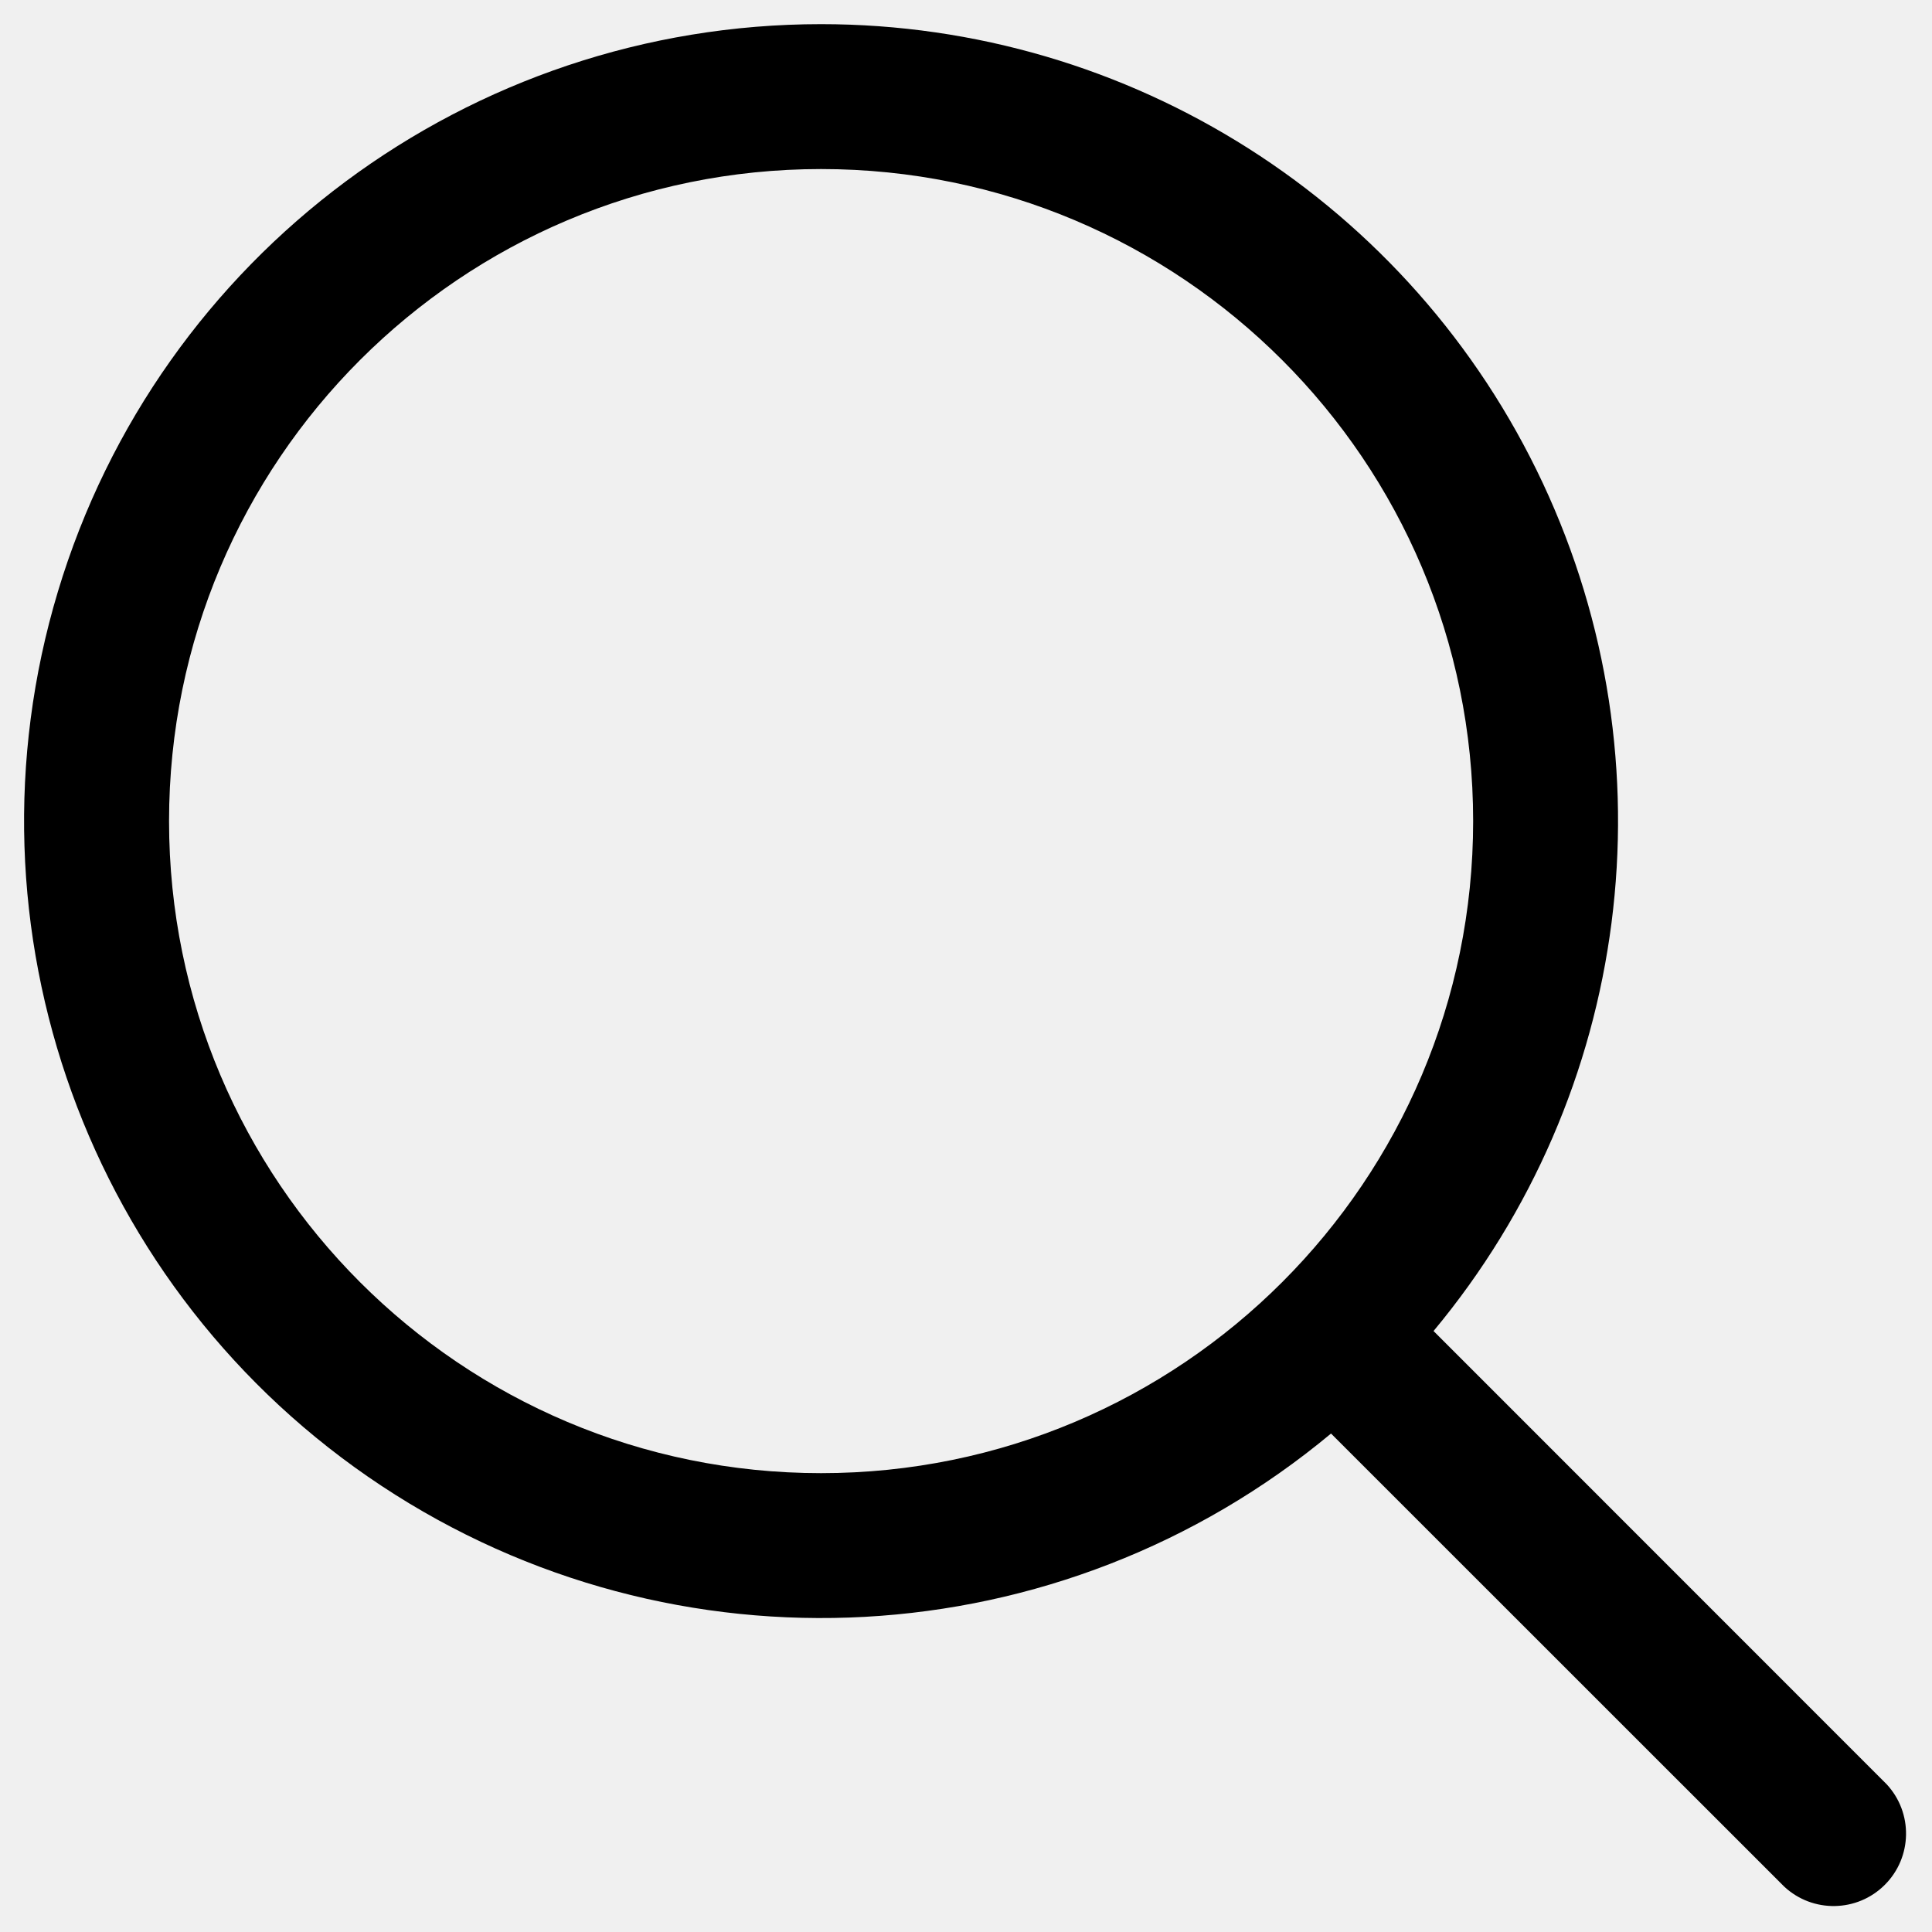
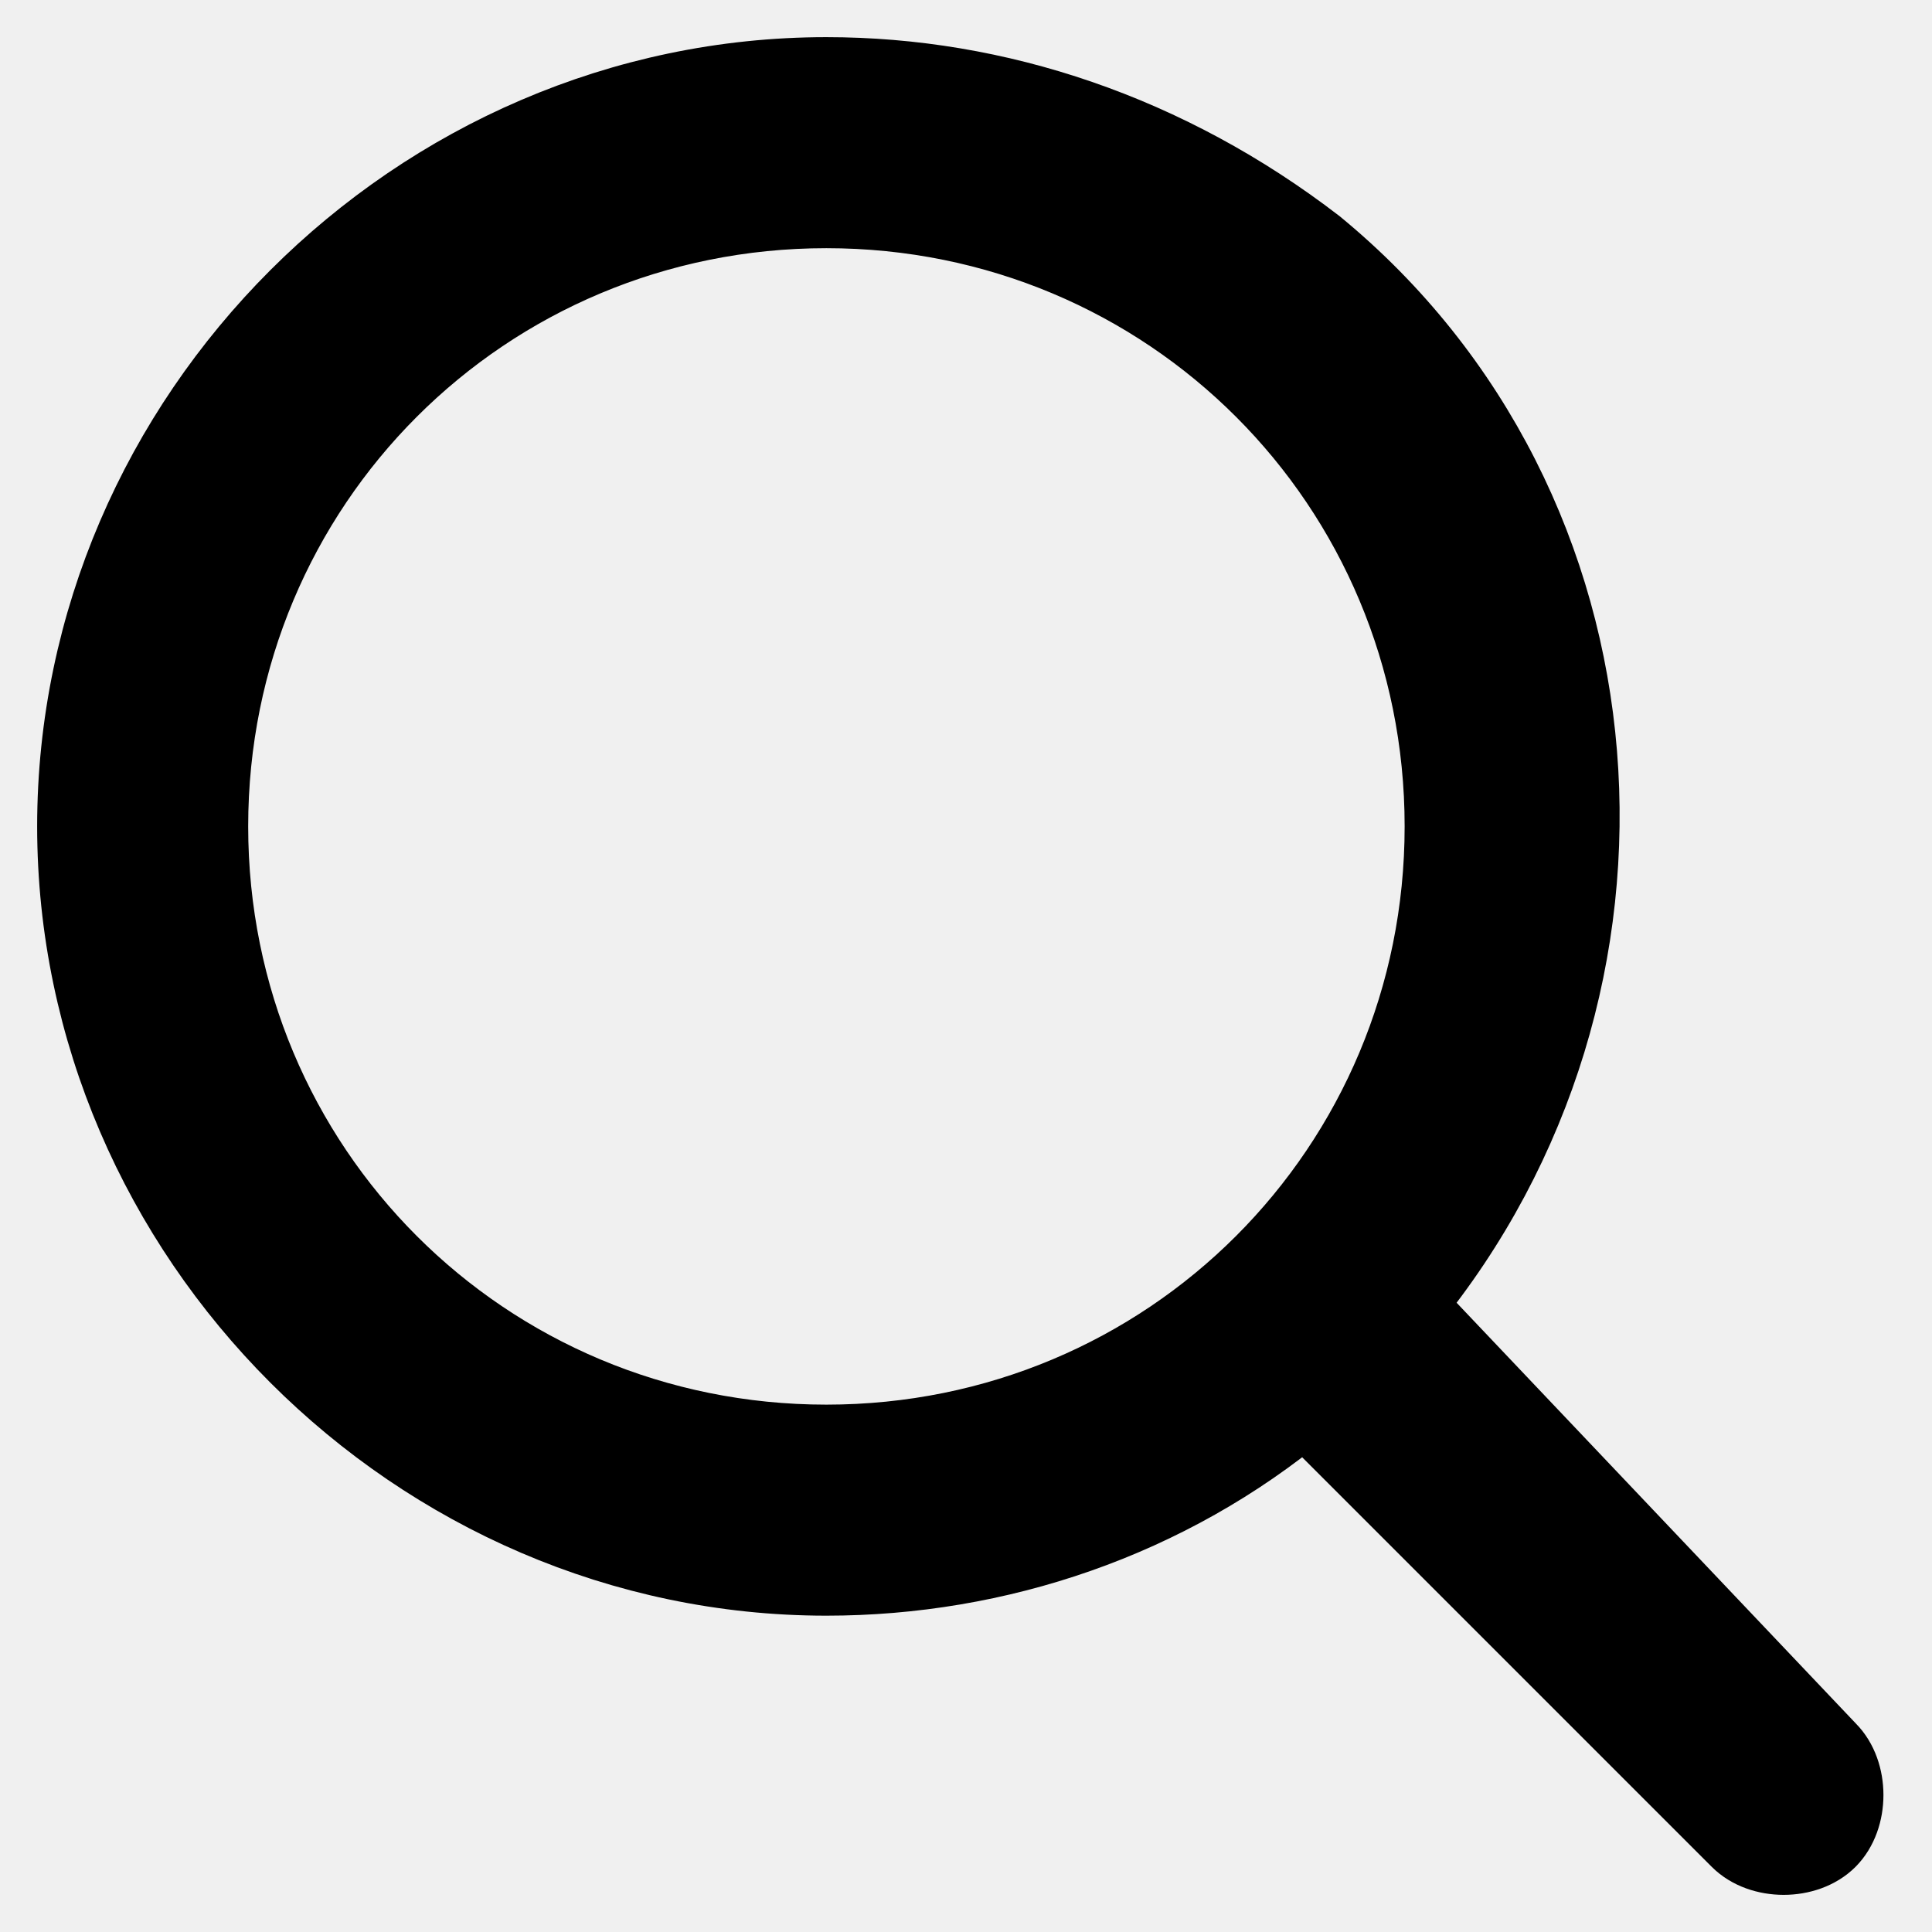
- <svg xmlns="http://www.w3.org/2000/svg" class="_1SyB2eQl43tBegX9oq9mOk" viewBox="0 0 16 16">
-   <path clip-rule="evenodd" d="M6.8.2a6.6 6.6 0 1 0 4.223 11.672l3.753 3.752a.6.6 0 0 0 .848-.848l-3.752-3.753A6.6 6.6 0 0 0 6.8.2zM1.4 6.8a5.4 5.4 0 1 1 10.8 0 5.4 5.4 0 0 1-10.8 0z" fill="inherit" fill-rule="evenodd" />
+ <svg xmlns="http://www.w3.org/2000/svg" width="26" height="26" viewBox="0 0 26 26" fill="none">
+   <g clip-path="url(#clip0_1_22)">
+     <path fill-rule="evenodd" clip-rule="evenodd" d="M11.121 1C5.601 1 1 5.601 1 11.121C1 16.642 5.601 21.243 11.121 21.243C13.422 21.243 15.722 20.476 17.562 18.942L23.39 24.77C23.697 25.077 24.31 25.077 24.617 24.77C24.923 24.463 24.923 23.85 24.617 23.543L18.942 17.562C22.47 13.268 22.01 6.827 17.716 3.3C15.722 1.767 13.422 1 11.121 1ZM2.84 11.121C2.84 6.521 6.521 2.84 11.121 2.84C15.722 2.84 19.403 6.521 19.403 11.121C19.403 15.722 15.722 19.403 11.121 19.403C6.521 19.403 2.84 15.722 2.84 11.121Z" fill="black" stroke="black" />
+   </g>
+   <defs>
+     <clipPath id="clip0_1_22">
+       <rect width="26" height="26" fill="white" />
+     </clipPath>
+   </defs>
</svg>
